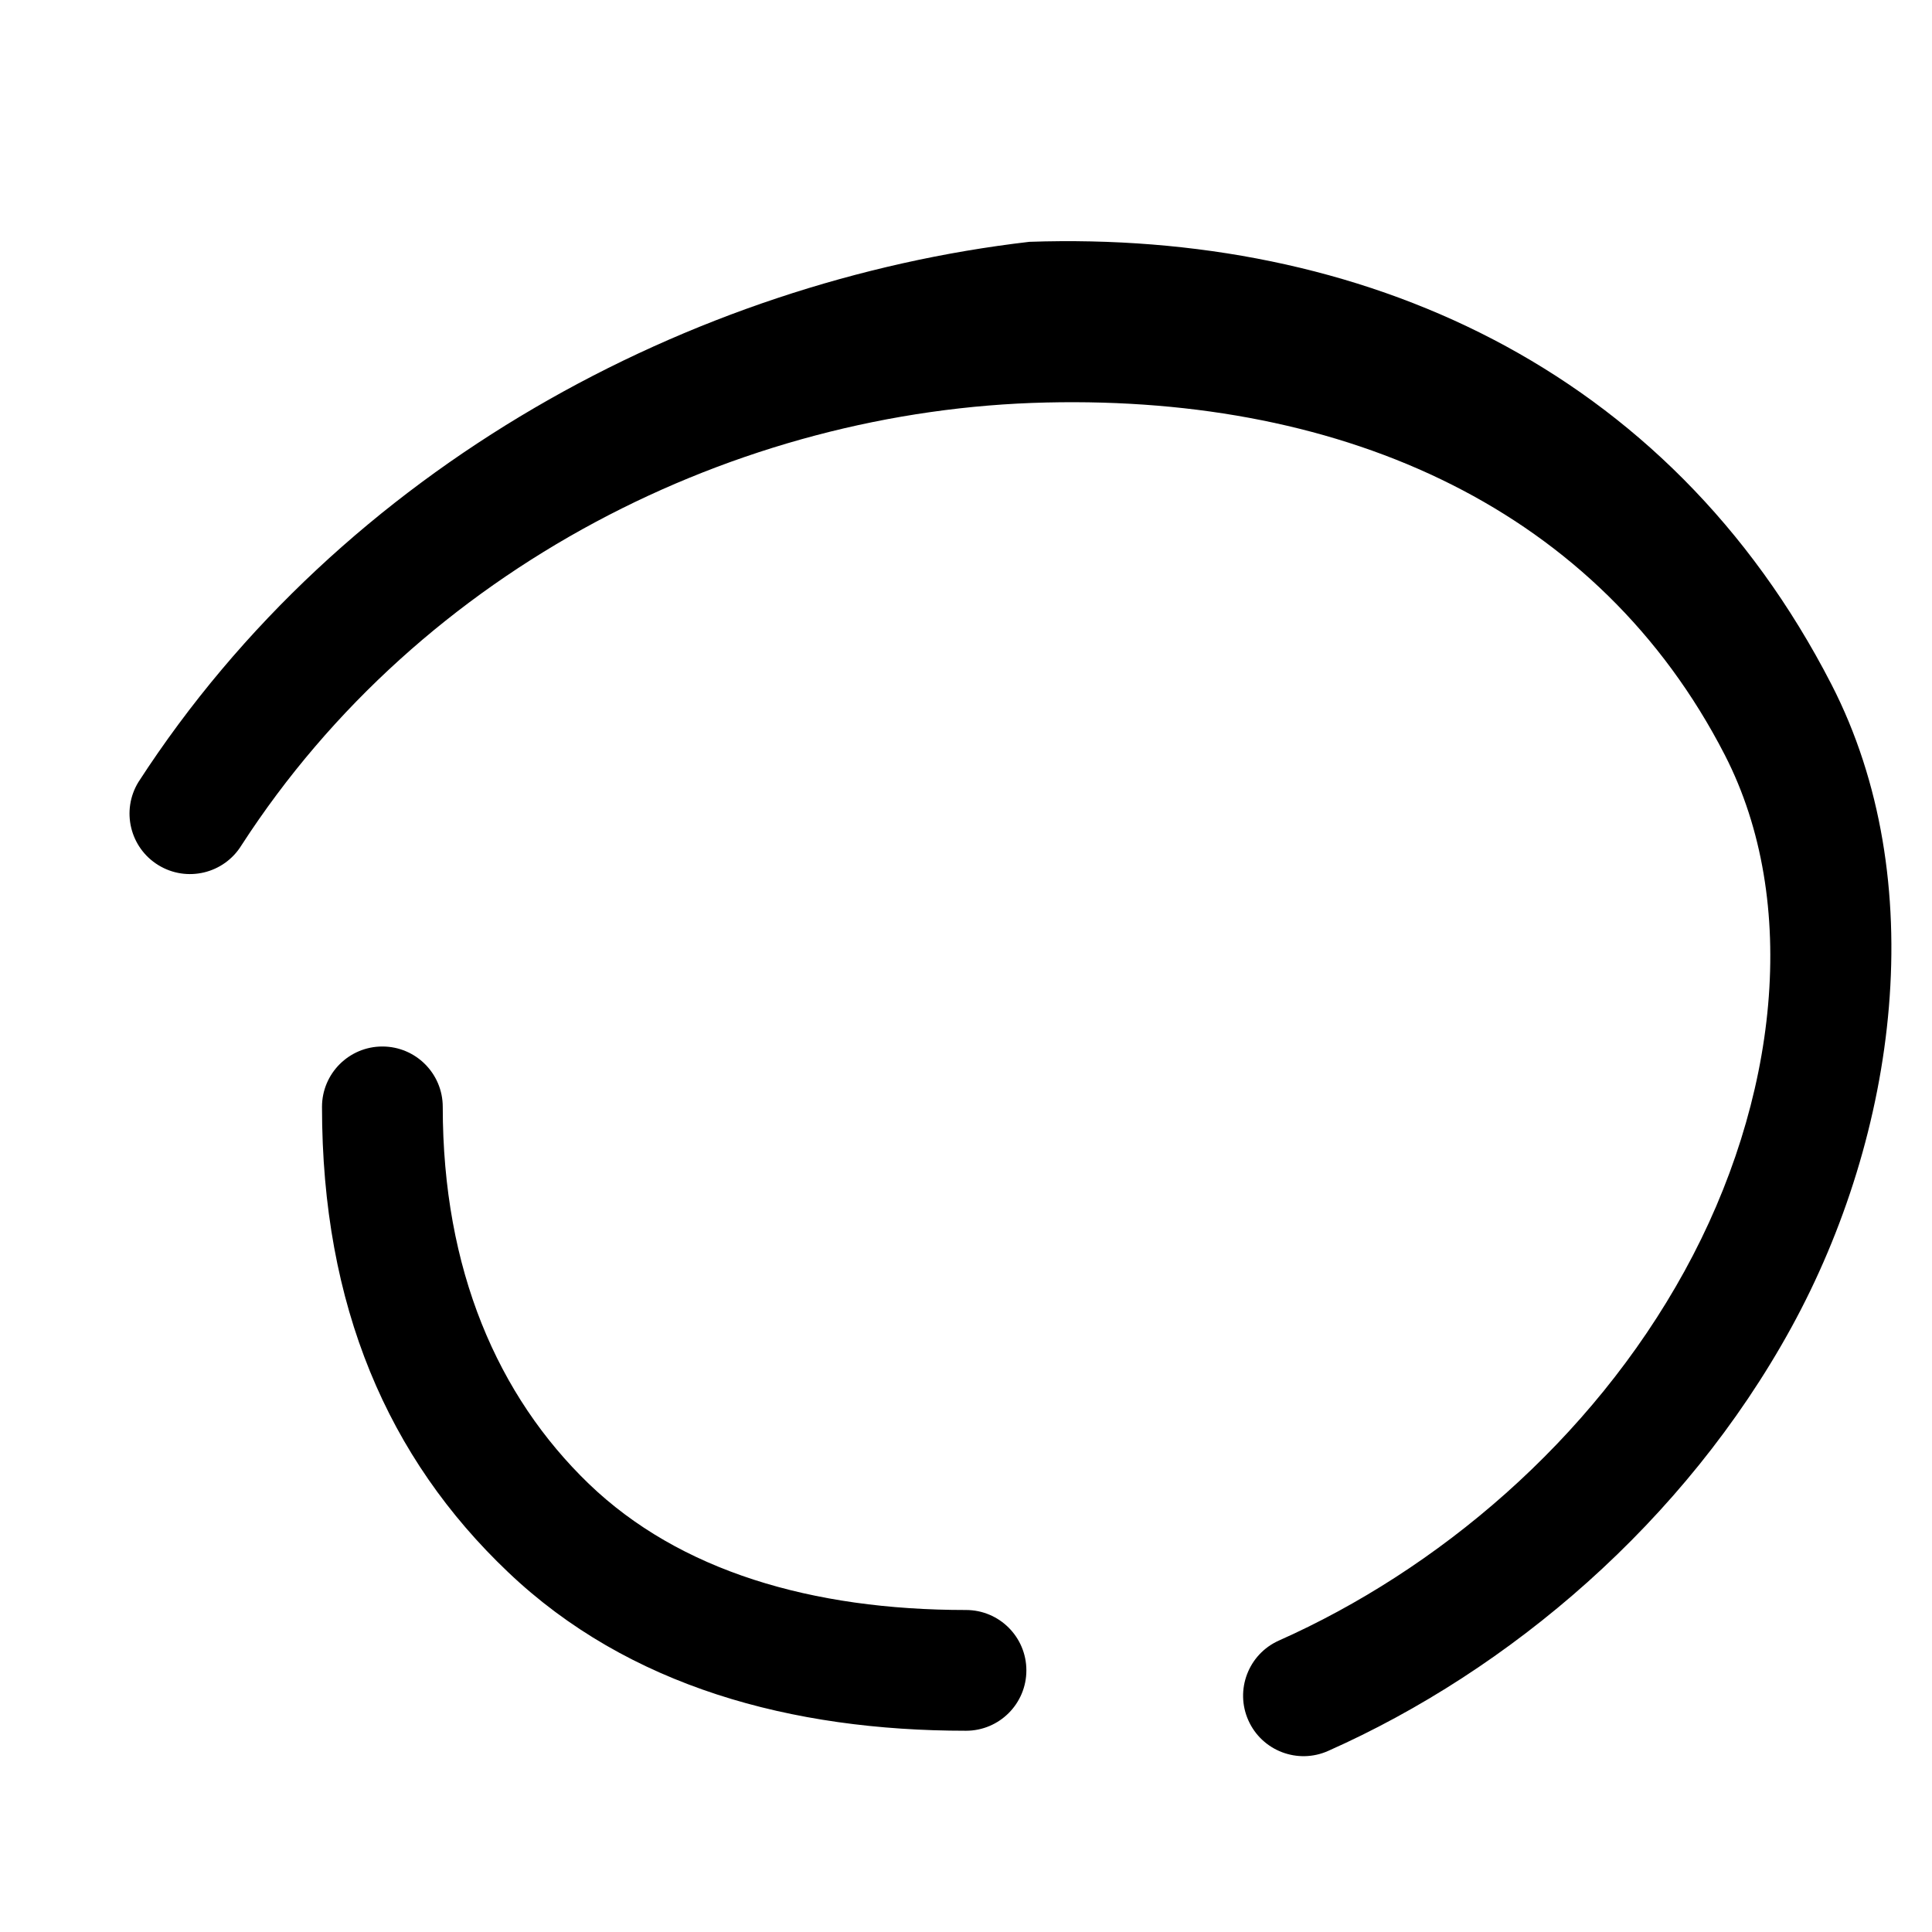
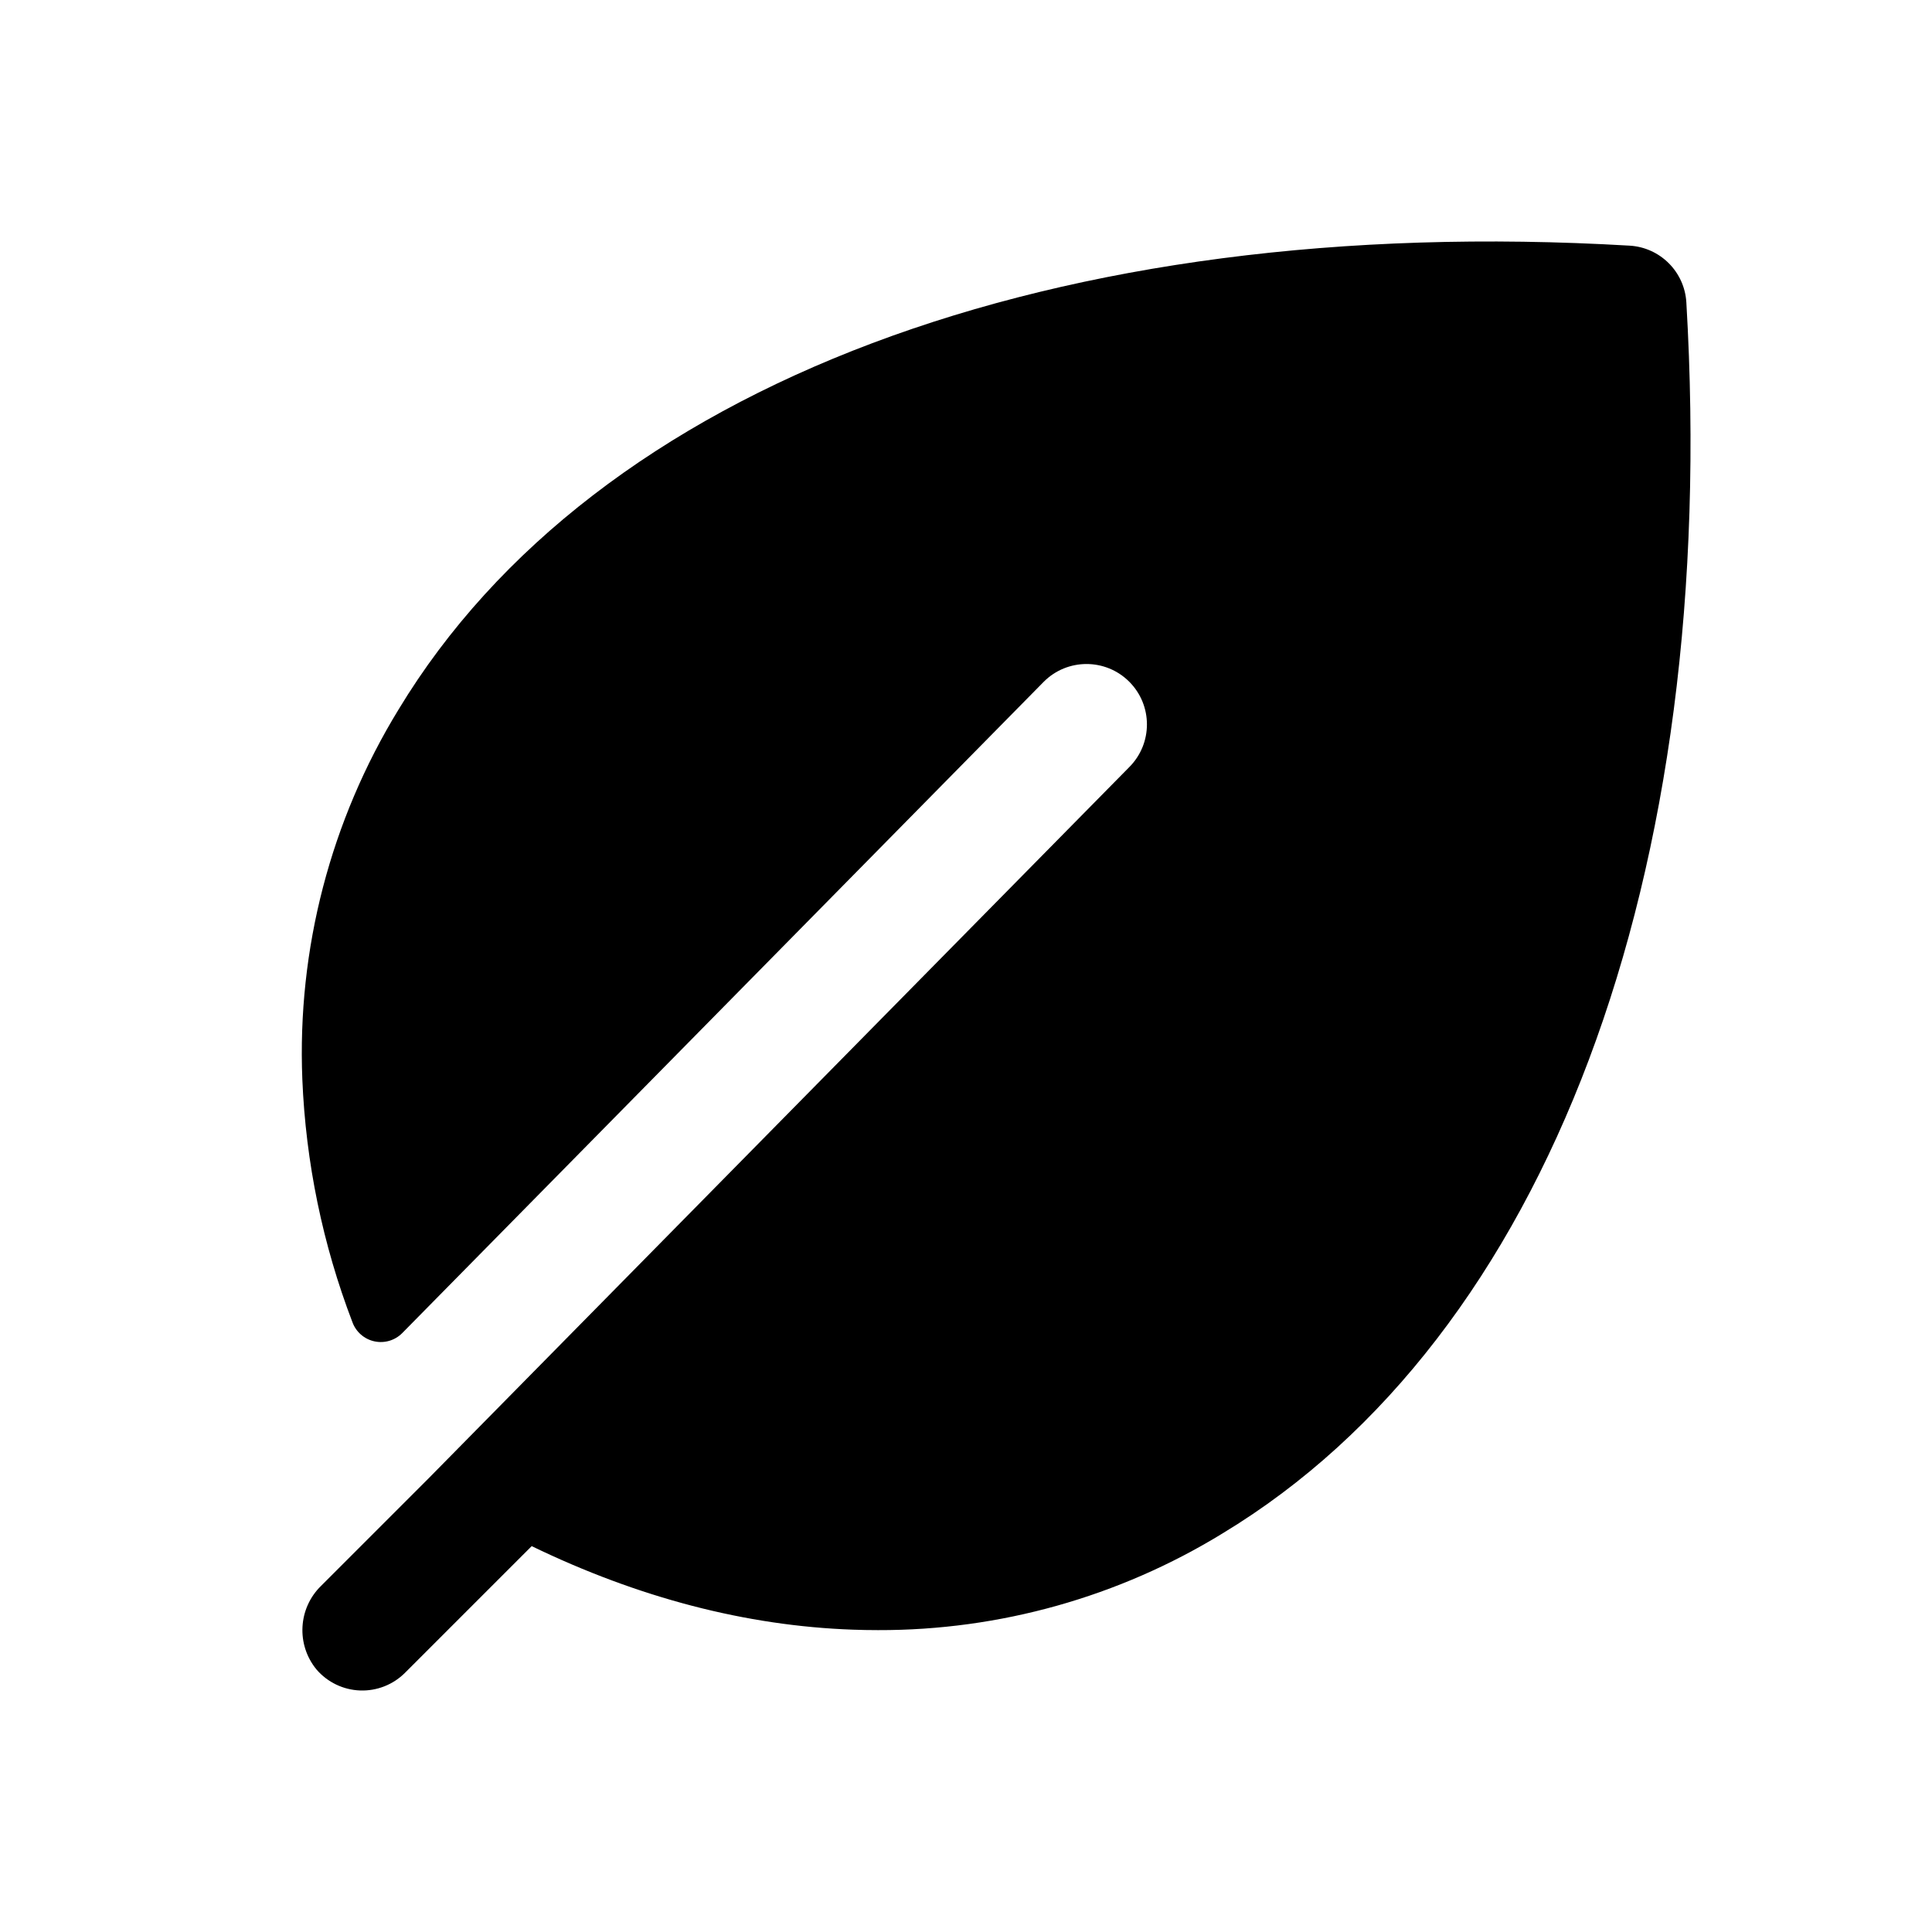
- <svg xmlns="http://www.w3.org/2000/svg" width="24" height="24" viewBox="0 0 24 24" fill="currentColor">
-   <path d="M12.787 3.004c4.113-.142 7.93 1.543 9.963 5.496 1.25 2.43.823 5.586-.5 7.996-1.326 2.414-3.5 4.254-5.75 5.254a.75.75 0 0 1-.614-1.37c1.963-.873 3.878-2.476 5.04-4.59 1.162-2.112 1.441-4.58.5-6.412-1.559-3.032-4.68-4.464-8.426-4.378C9.152 5.086 5.236 7.044 3 10.5a.75.75 0 0 1-1.28-.786c2.544-3.93 6.884-6.224 11.067-6.71ZM4.75 13a.75.75 0 0 1 .75.75c0 2.024.683 3.591 1.814 4.682C8.442 19.517 10.086 20 12 20a.75.75 0 0 1 0 1.5c-2.164 0-4.192-.546-5.688-1.97C4.82 18.113 4 16.226 4 13.75a.75.75 0 0 1 .75-.75Z" />
+ <svg xmlns="http://www.w3.org/2000/svg" width="256" height="256" viewBox="0 0 256 256" fill="currentColor">
+   <path fill="currentColor" d="M223.45 40.07a8 8 0 0 0-7.52-7.52C139.8 28.08 78.82 51 52.82 94a87.1 87.1 0 0 0-12.76 49a101.7 101.7 0 0 0 6.64 32.2a4 4 0 0 0 6.61 1.43l85-86.3a8 8 0 0 1 11.32 11.32l-92.89 94.29l-14.19 14.19a8.2 8.2 0 0 0-.6 11.1a8 8 0 0 0 11.71.43l16.79-16.79c14.14 6.84 28.41 10.57 42.56 11.07q1.67.06 3.33.06A86.93 86.93 0 0 0 162 203.18c43-26 65.93-86.97 61.45-163.11" />
</svg>
